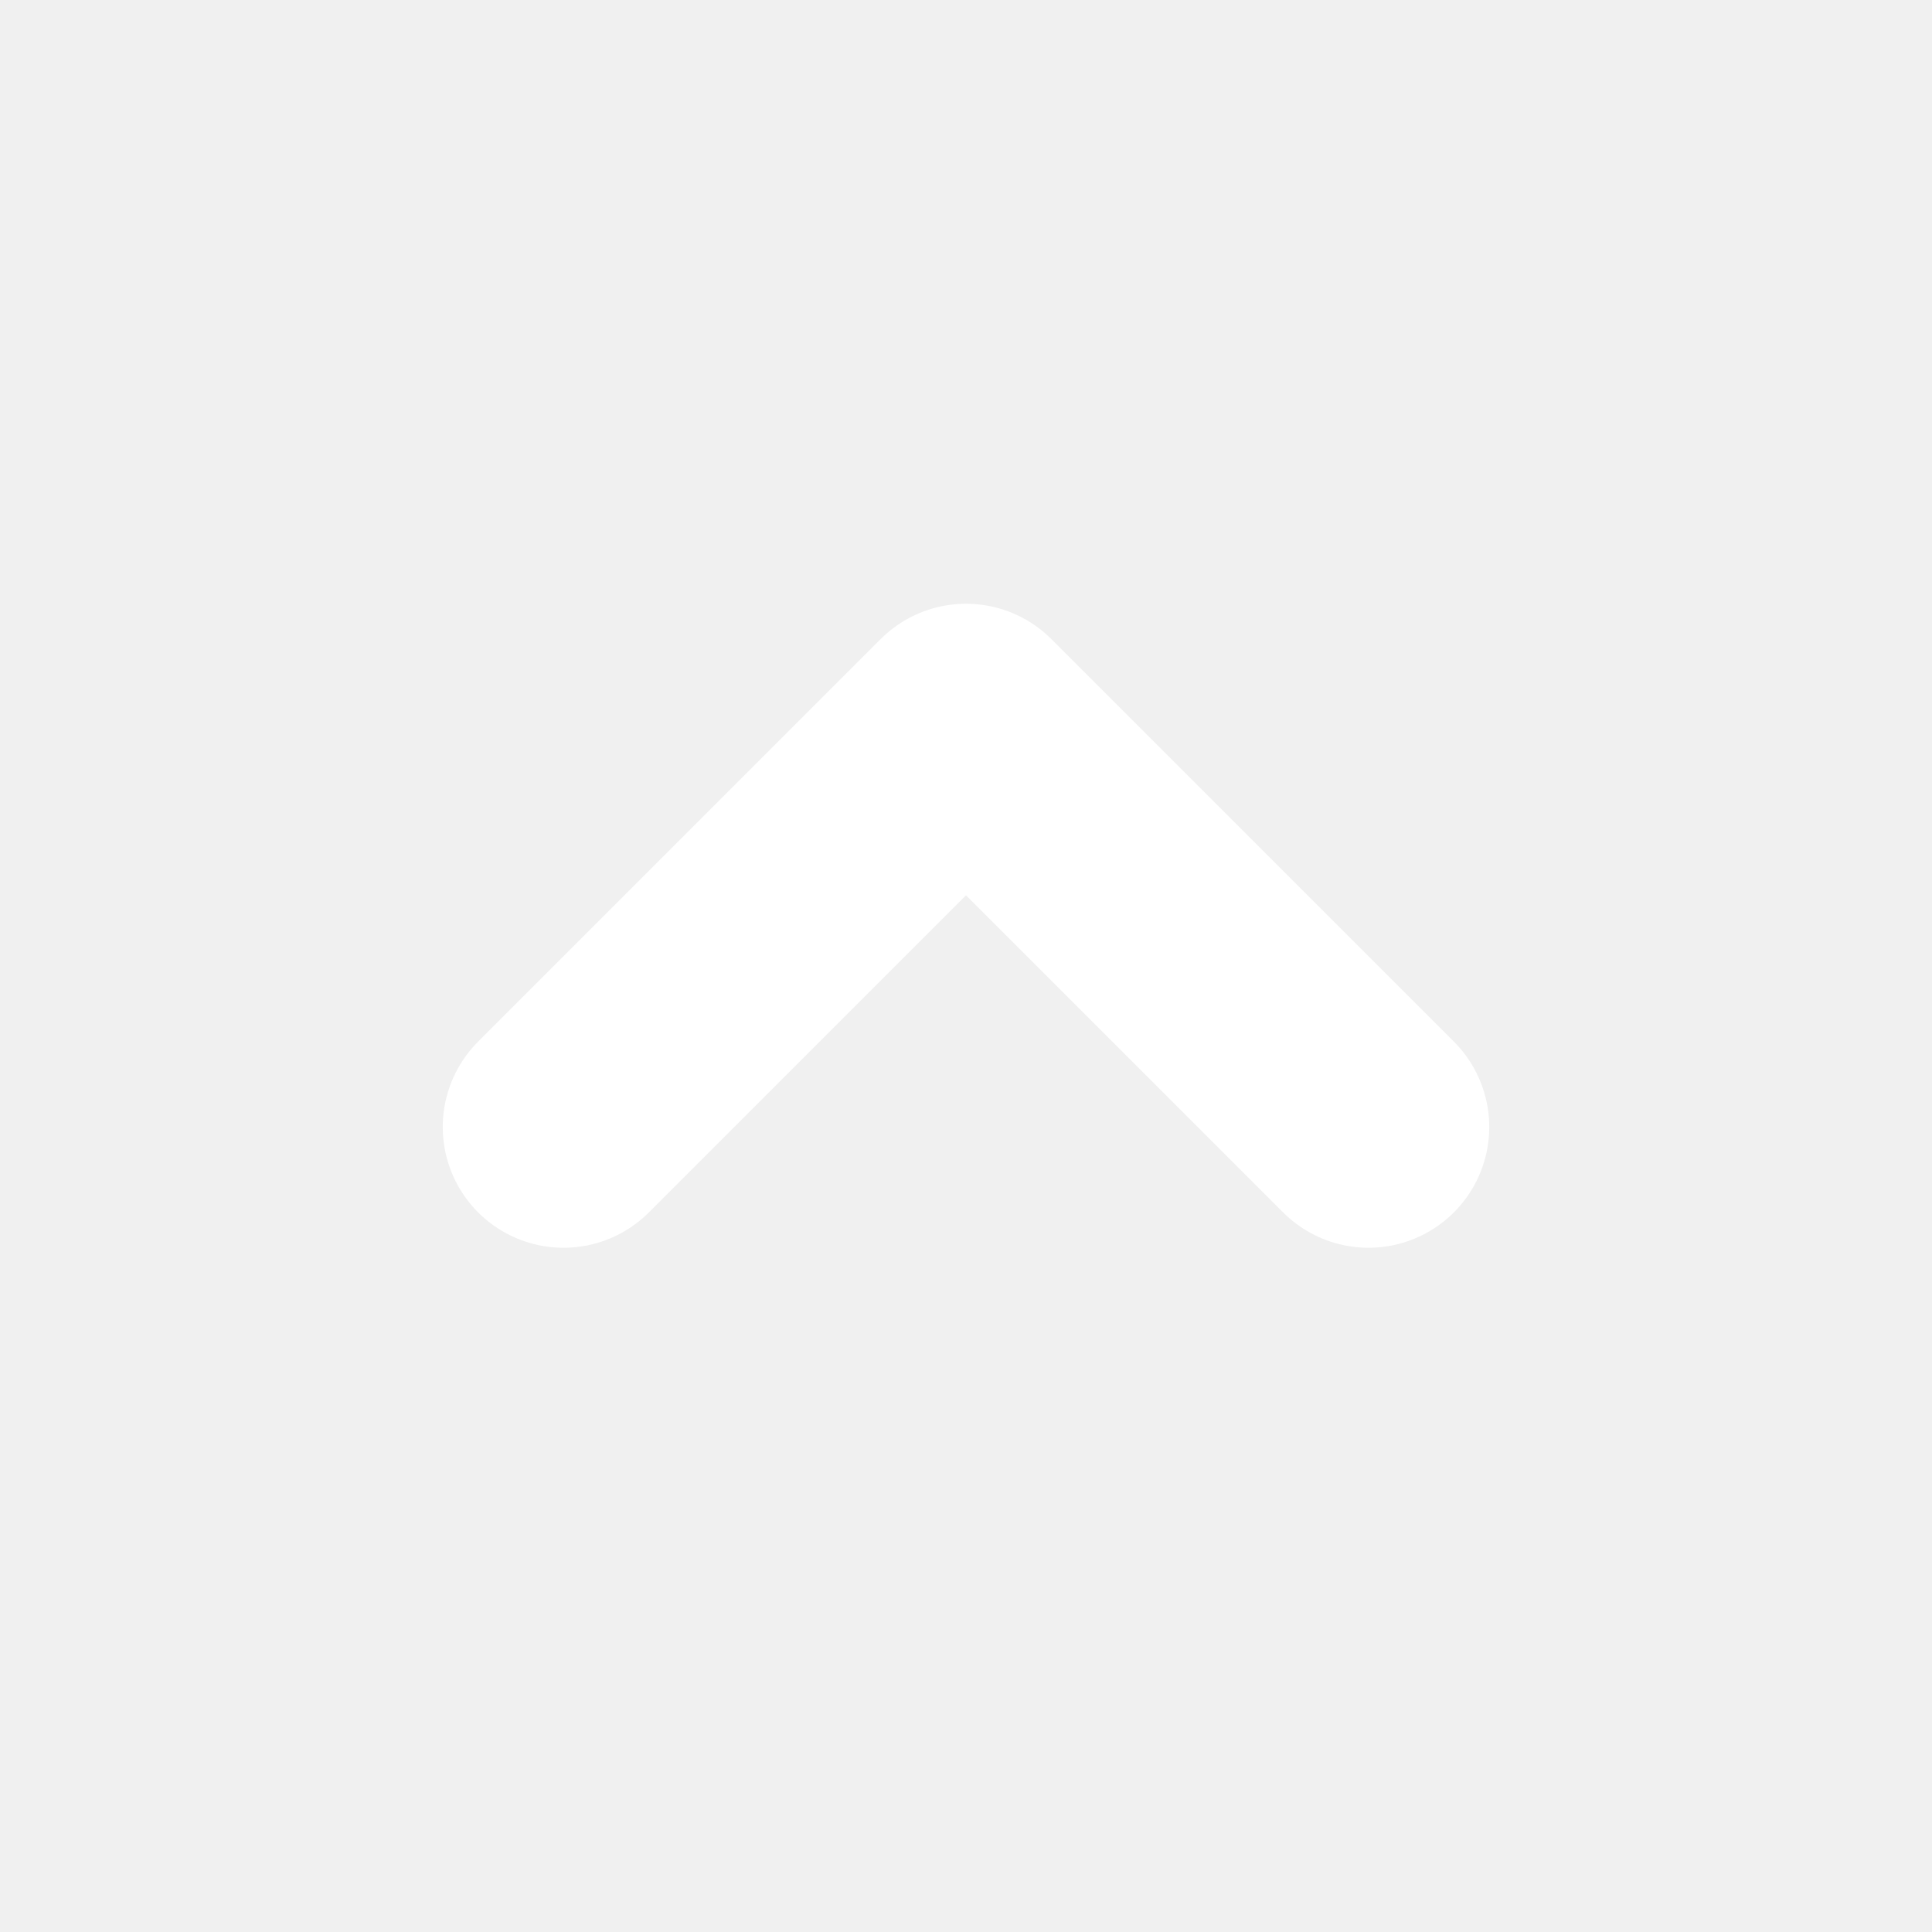
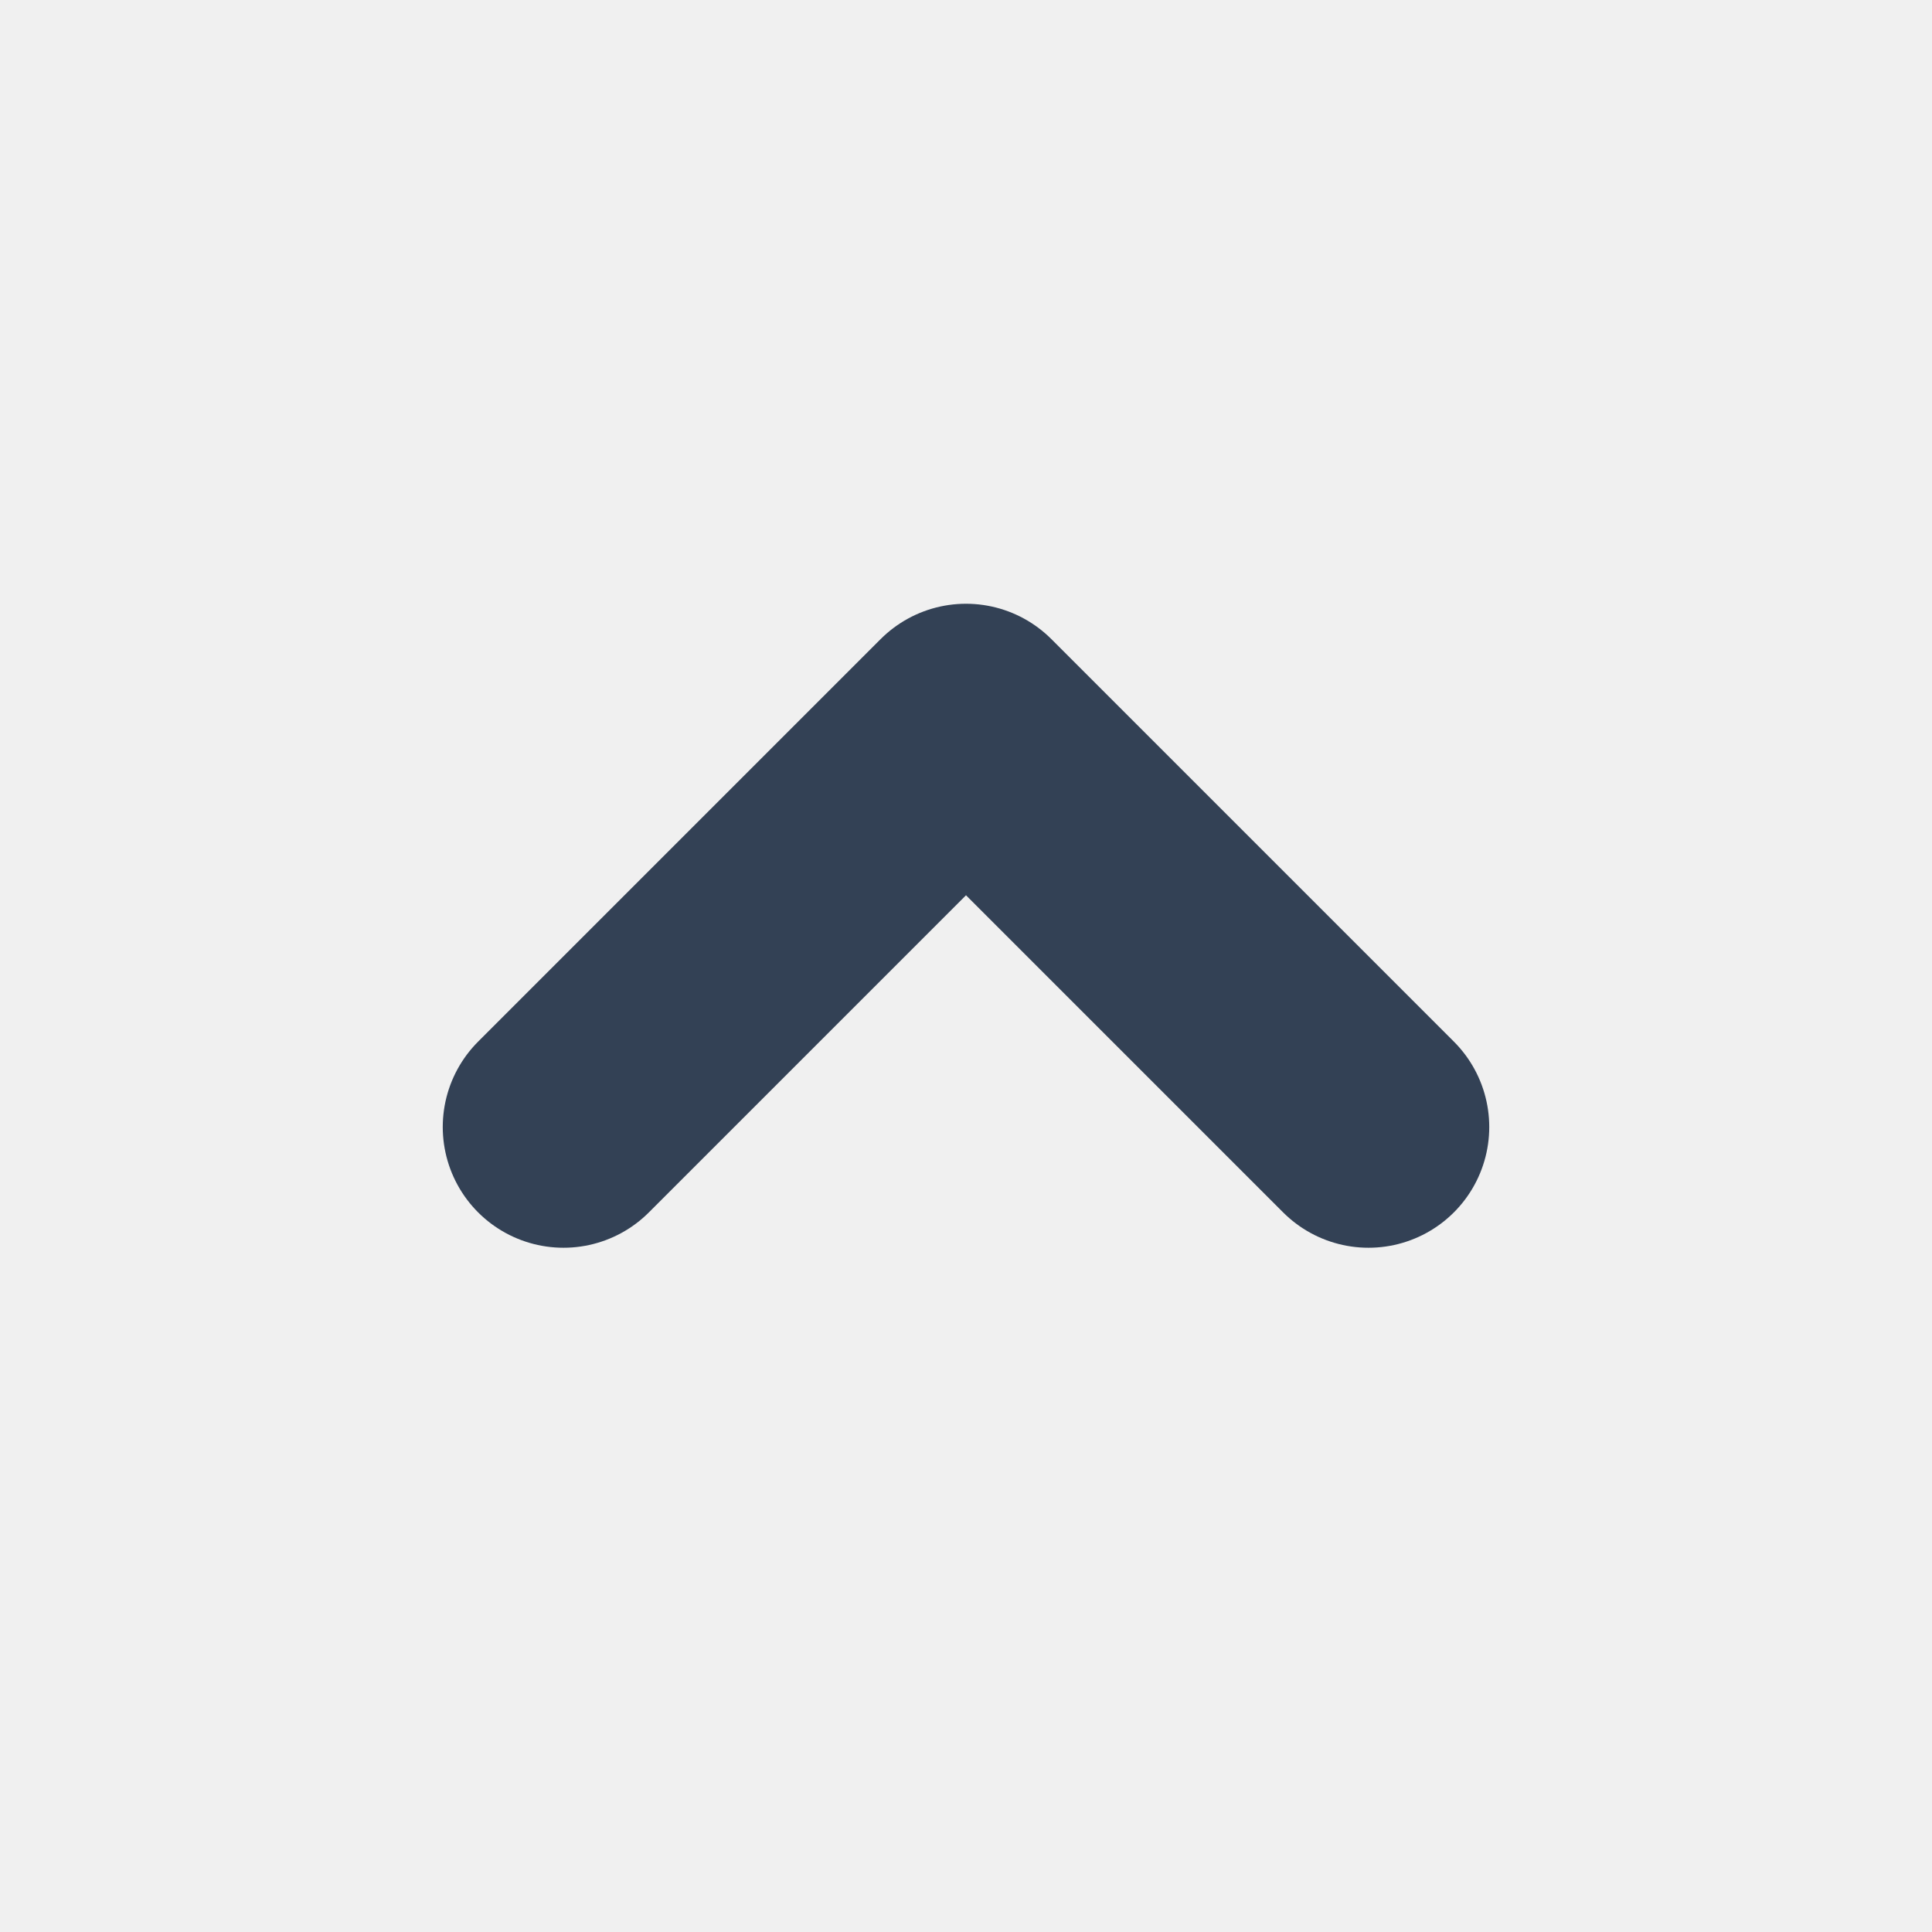
<svg xmlns="http://www.w3.org/2000/svg" width="12" height="12" viewBox="0 0 24 24" fill="none">
-   <path d="M7 14l5-5 5 5" stroke="#FFFFFF" stroke-width="3" stroke-linecap="round" stroke-linejoin="round" />
+   <path d="M7 14l5-5 5 5" stroke="#334155" stroke-width="3" stroke-linecap="round" stroke-linejoin="round" />
</svg>
